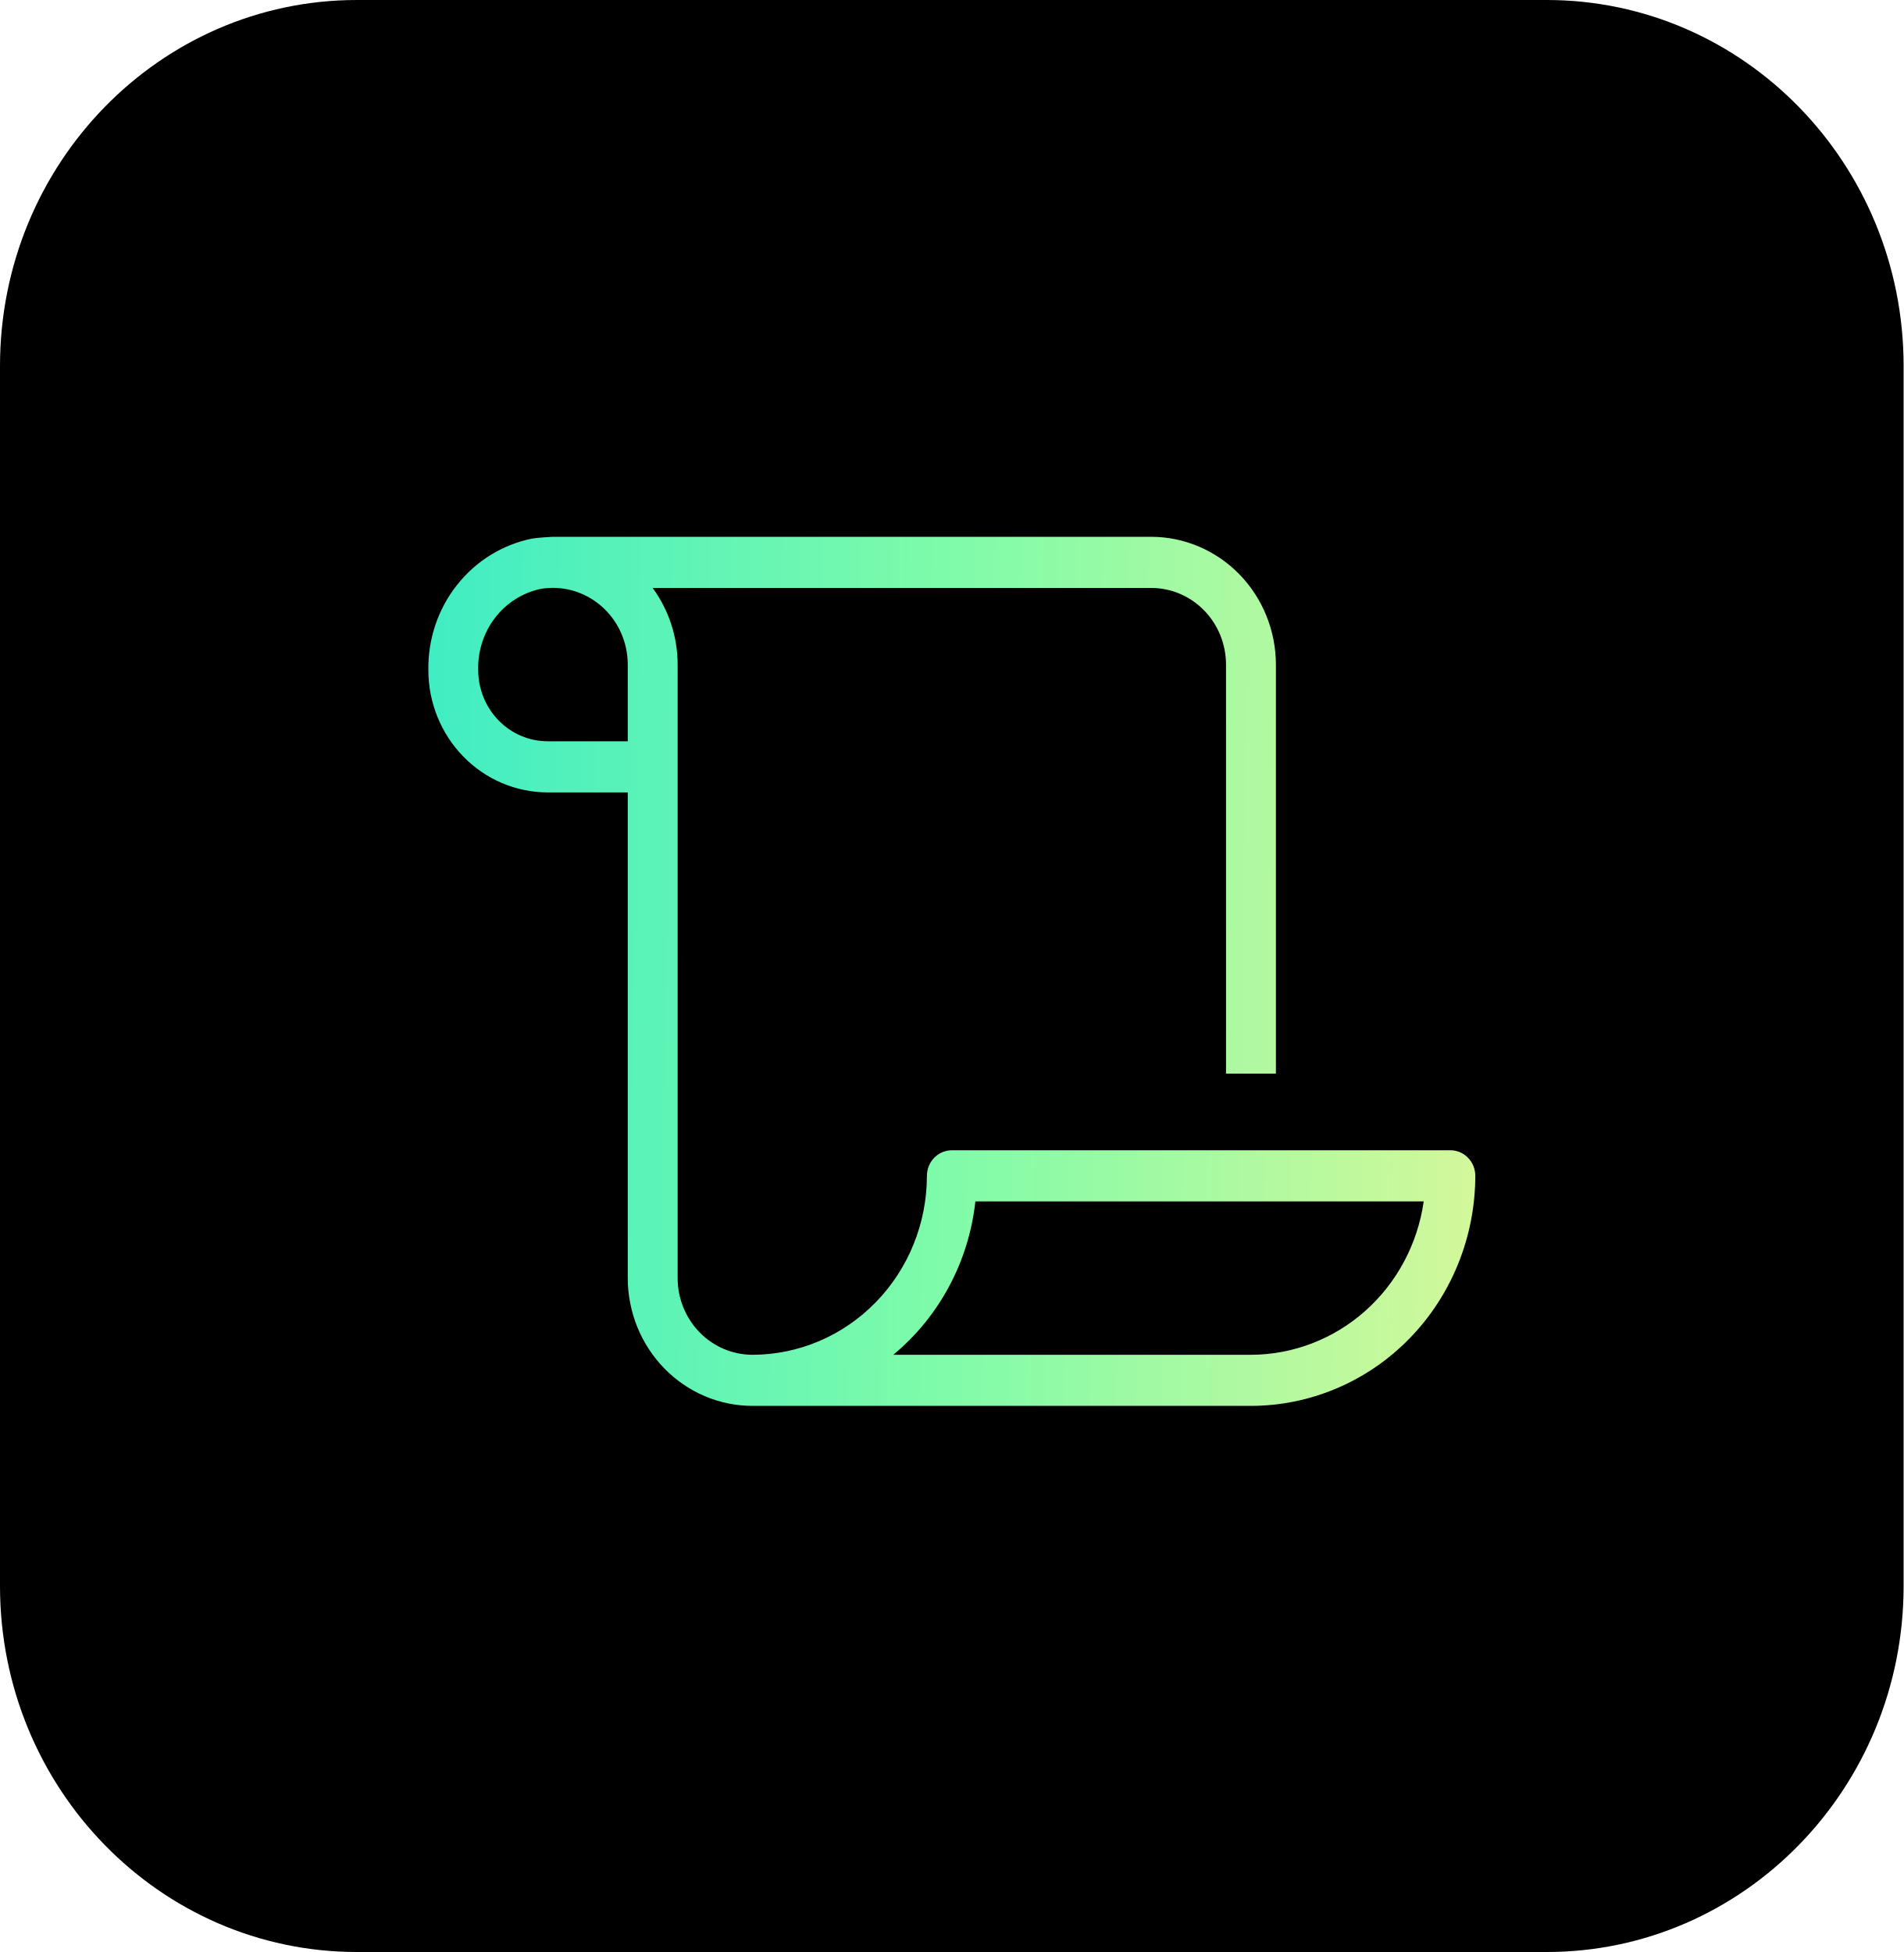
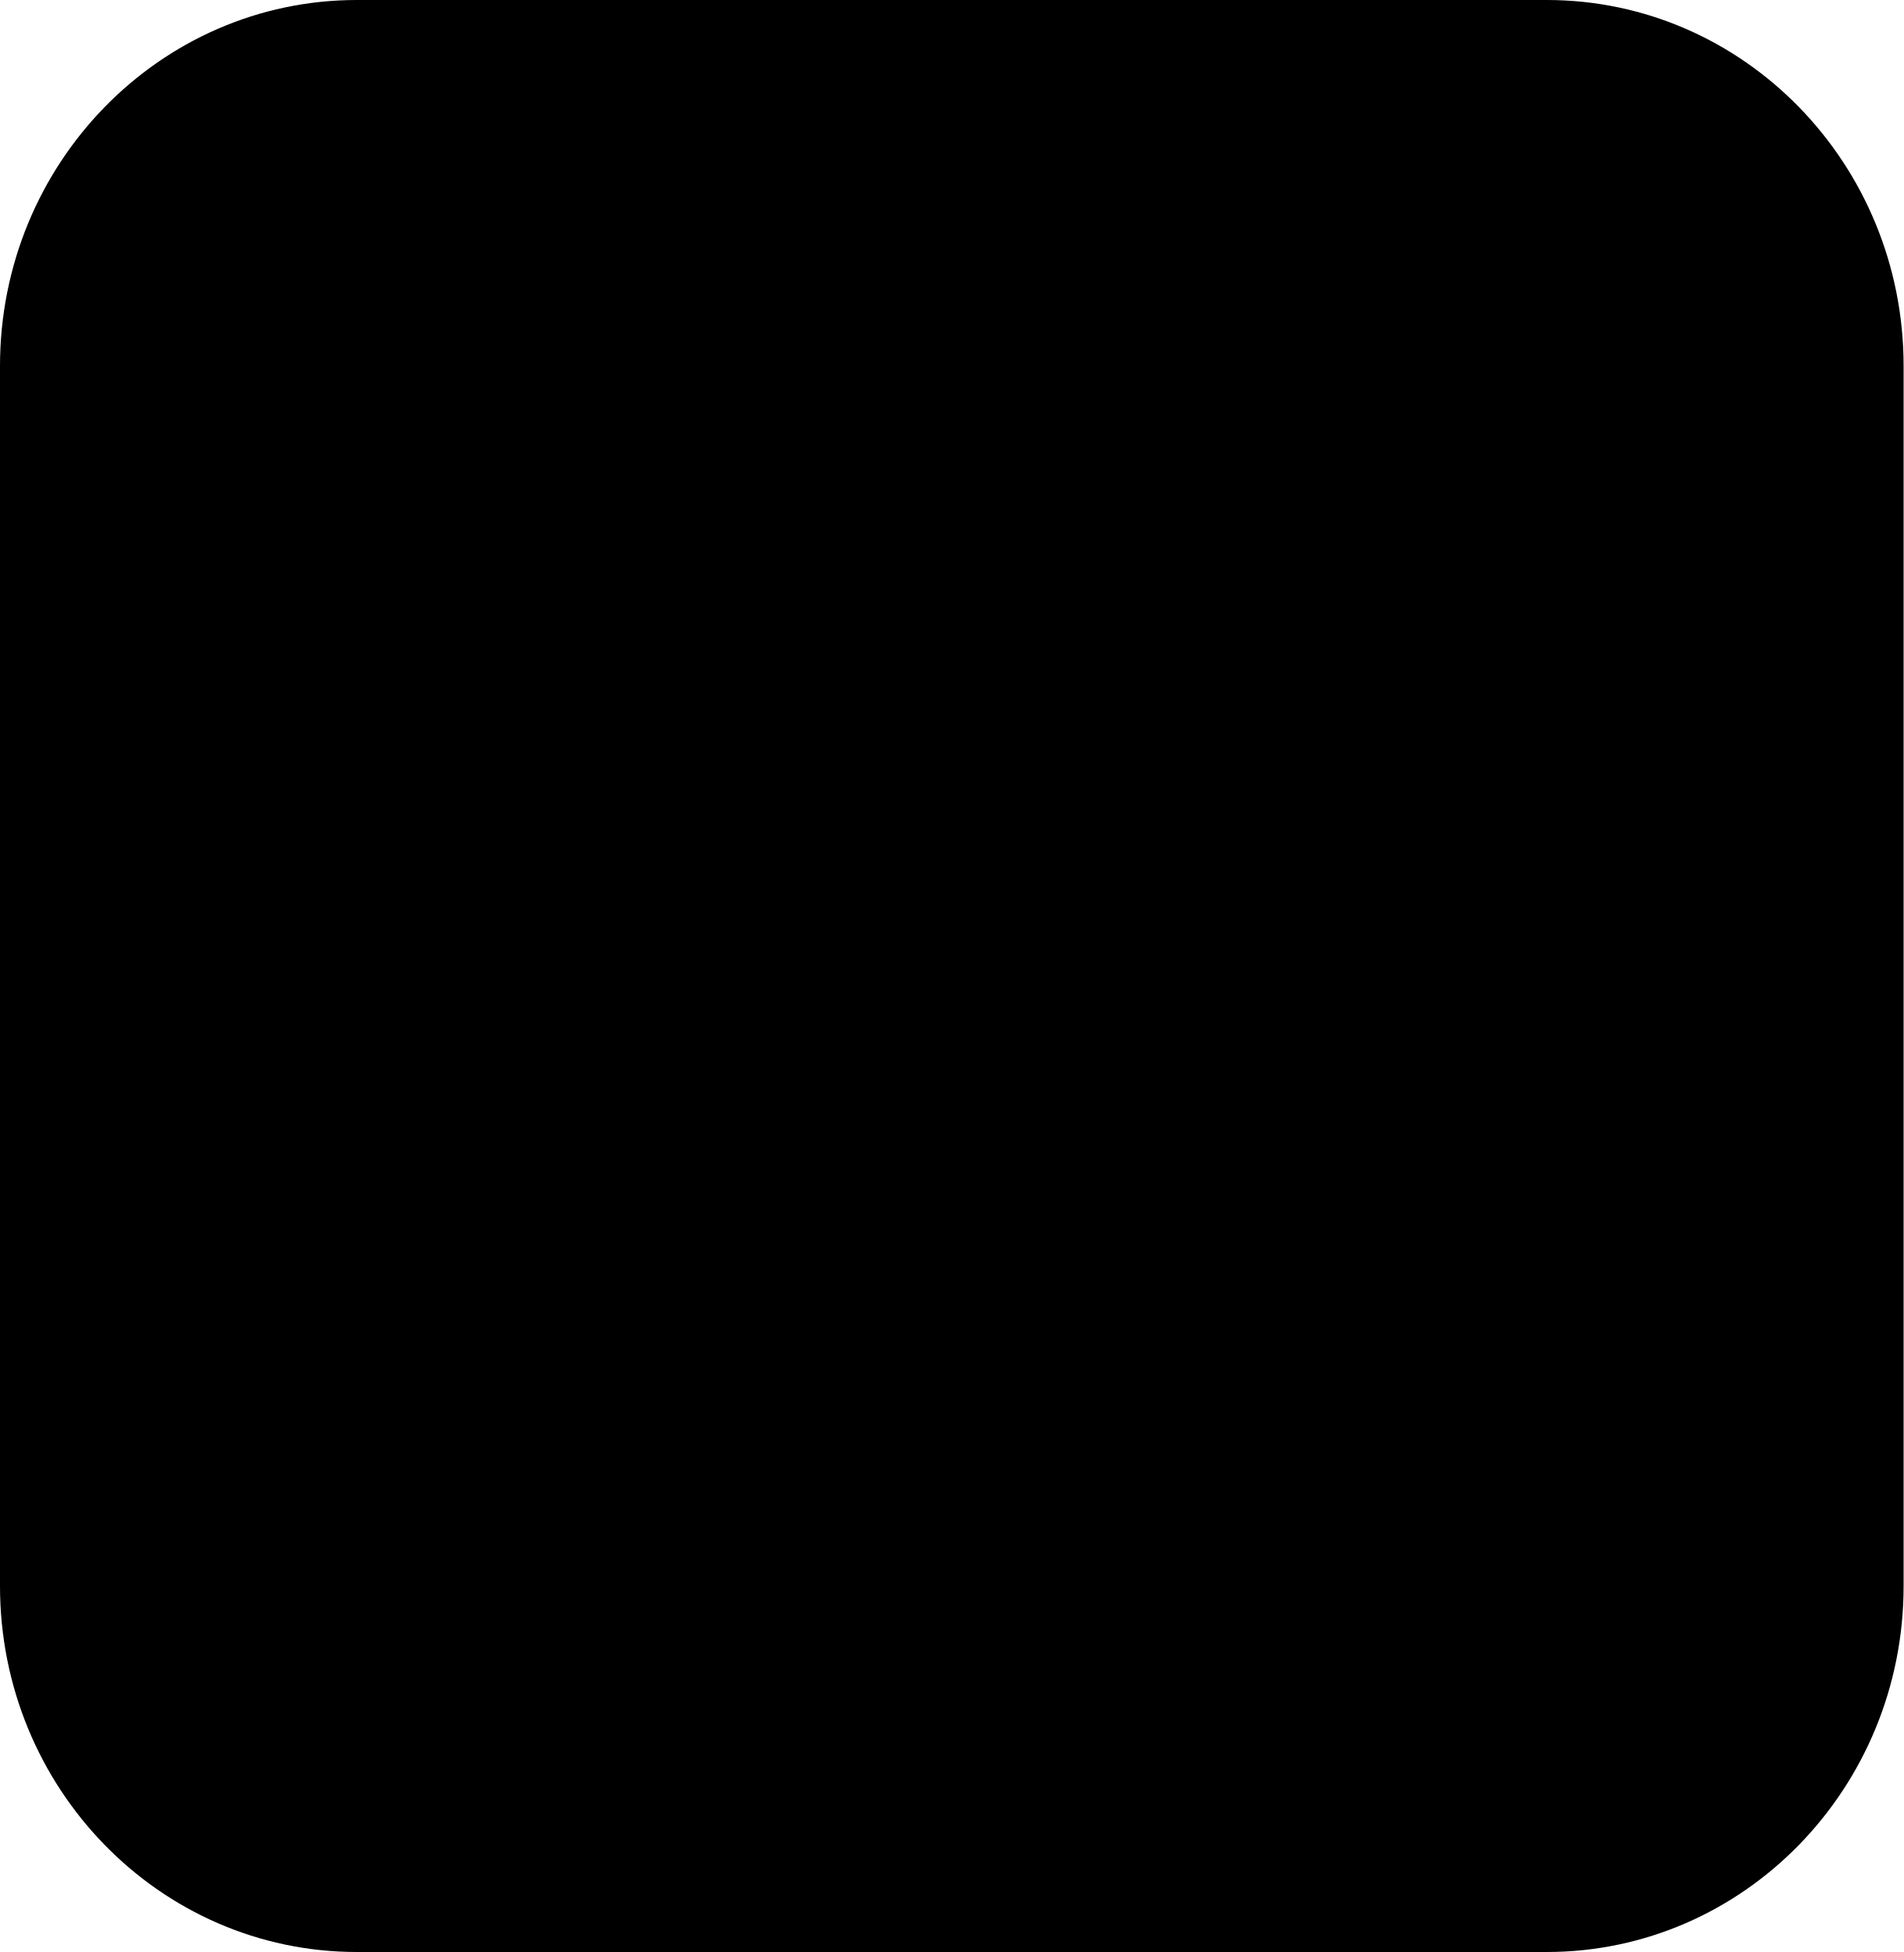
<svg xmlns="http://www.w3.org/2000/svg" width="39" height="40" viewBox="0 0 39 40" fill="none">
  <path d="M31.688 40H7.312C3.274 40 0 36.642 0 32.5V7.5C0 3.357 3.274 0 7.312 0H31.688C35.726 0 39 3.357 39 7.5V32.5C39 36.642 35.726 40 31.688 40Z" fill="#000000" />
  <path d="M29.715 23.571H19.501C19.433 23.571 19.367 23.585 19.305 23.611C19.243 23.637 19.187 23.676 19.139 23.725C19.092 23.773 19.054 23.831 19.029 23.895C19.003 23.958 18.99 24.026 18.99 24.095C18.989 25.067 18.612 25.999 17.942 26.686C17.271 27.374 16.363 27.761 15.415 27.762C15.009 27.761 14.619 27.596 14.332 27.301C14.045 27.006 13.883 26.607 13.883 26.19V13.619C13.883 13.052 13.703 12.501 13.371 12.048H23.586C23.992 12.048 24.382 12.214 24.669 12.508C24.956 12.803 25.118 13.202 25.118 13.619V22H26.14V13.619C26.139 12.925 25.87 12.259 25.391 11.768C24.912 11.277 24.263 11.001 23.586 11H11.329C11.3 11 11.019 11.017 10.904 11.036C10.297 11.158 9.752 11.494 9.363 11.987C8.973 12.48 8.766 13.097 8.776 13.732C8.776 14.396 9.034 15.033 9.492 15.503C9.95 15.973 10.572 16.237 11.22 16.238H12.861V26.19C12.862 26.885 13.131 27.55 13.61 28.041C14.089 28.532 14.738 28.809 15.415 28.809H25.629C26.848 28.808 28.016 28.311 28.878 27.427C29.739 26.543 30.224 25.345 30.225 24.095C30.225 24.026 30.212 23.958 30.187 23.895C30.161 23.831 30.123 23.773 30.076 23.725C30.029 23.676 29.972 23.637 29.91 23.611C29.848 23.585 29.782 23.571 29.715 23.571ZM12.861 15.19H11.22C10.842 15.19 10.481 15.036 10.214 14.762C9.948 14.489 9.798 14.118 9.797 13.732C9.786 13.346 9.907 12.968 10.139 12.664C10.371 12.36 10.7 12.15 11.068 12.069C11.288 12.03 11.514 12.041 11.729 12.101C11.945 12.162 12.145 12.269 12.316 12.417C12.486 12.564 12.624 12.748 12.718 12.956C12.812 13.164 12.861 13.39 12.861 13.619V15.19ZM25.629 27.762H18.301C19.243 26.982 19.848 25.853 19.983 24.619H29.168C29.044 25.491 28.618 26.288 27.968 26.865C27.319 27.442 26.488 27.76 25.629 27.762Z" fill="url(#paint0_linear_1485_49857)" />
  <defs>
    <linearGradient id="paint0_linear_1485_49857" x1="8.775" y1="11" x2="30.491" y2="11.33" gradientUnits="userSpaceOnUse">
-       <stop stop-color="#40EDC3" />
-       <stop offset="0.496" stop-color="#7FFBA9" />
-       <stop offset="1" stop-color="#D3F89A" />
+       <stop stopColor="#40EDC3" />
+       <stop offset="0.496" stopColor="#7FFBA9" />
+       <stop offset="1" stopColor="#D3F89A" />
    </linearGradient>
  </defs>
</svg>
